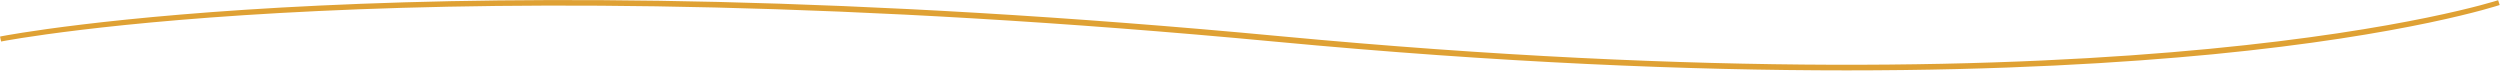
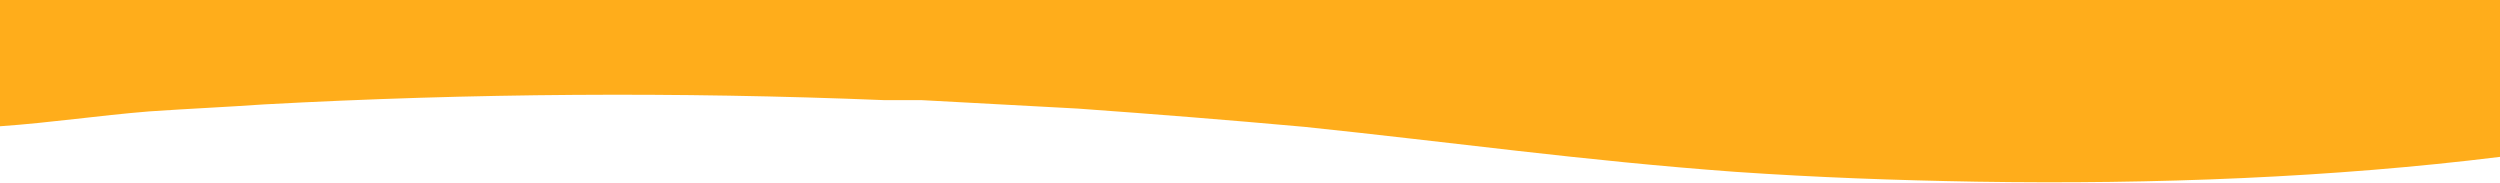
- <svg xmlns="http://www.w3.org/2000/svg" viewBox="0 0 496.94 13.99">
+ <svg xmlns="http://www.w3.org/2000/svg" viewBox="0 0 673 49.07">
  <defs>
-     <style>.cls-1{fill:none;stroke:#dfa134;stroke-miterlimit:10;}</style>
+     <style>.cls-1{fill:#ffad1b;}</style>
  </defs>
  <g id="Camada_2" data-name="Camada 2">
-     <g id="marca">
-       <path class="cls-1" d="M367.07,13.49c-31,0-68.76-1.49-113.56-5.71C83-8.26.93,7.6.12,7.76L.38,7.7c.81-.16,83.16-16.1,254.11,0C425,23.72,496,.75,496.72.52l0,0c-.18.06-18.08,6-56.86,9.77C422.09,12,397.91,13.49,367.07,13.49Z" />
+     <g id="Elementos_básicos" data-name="Elementos básicos">
+       <path class="cls-1" d="M673,42.23c-44.85,5.55-92.85,7.44-140.85,6.68-22-.38-43-1.14-65-2.65-41-3-76-7.95-116-12.11-21-1.89-40-3.41-61-4.92l-42-2.27h-10c-56-2.27-111-1.89-167,1.14-11,.76-20,1.14-31,1.89-14,1.14-26,3-40.15,4V0H673Z" />
    </g>
  </g>
</svg>
